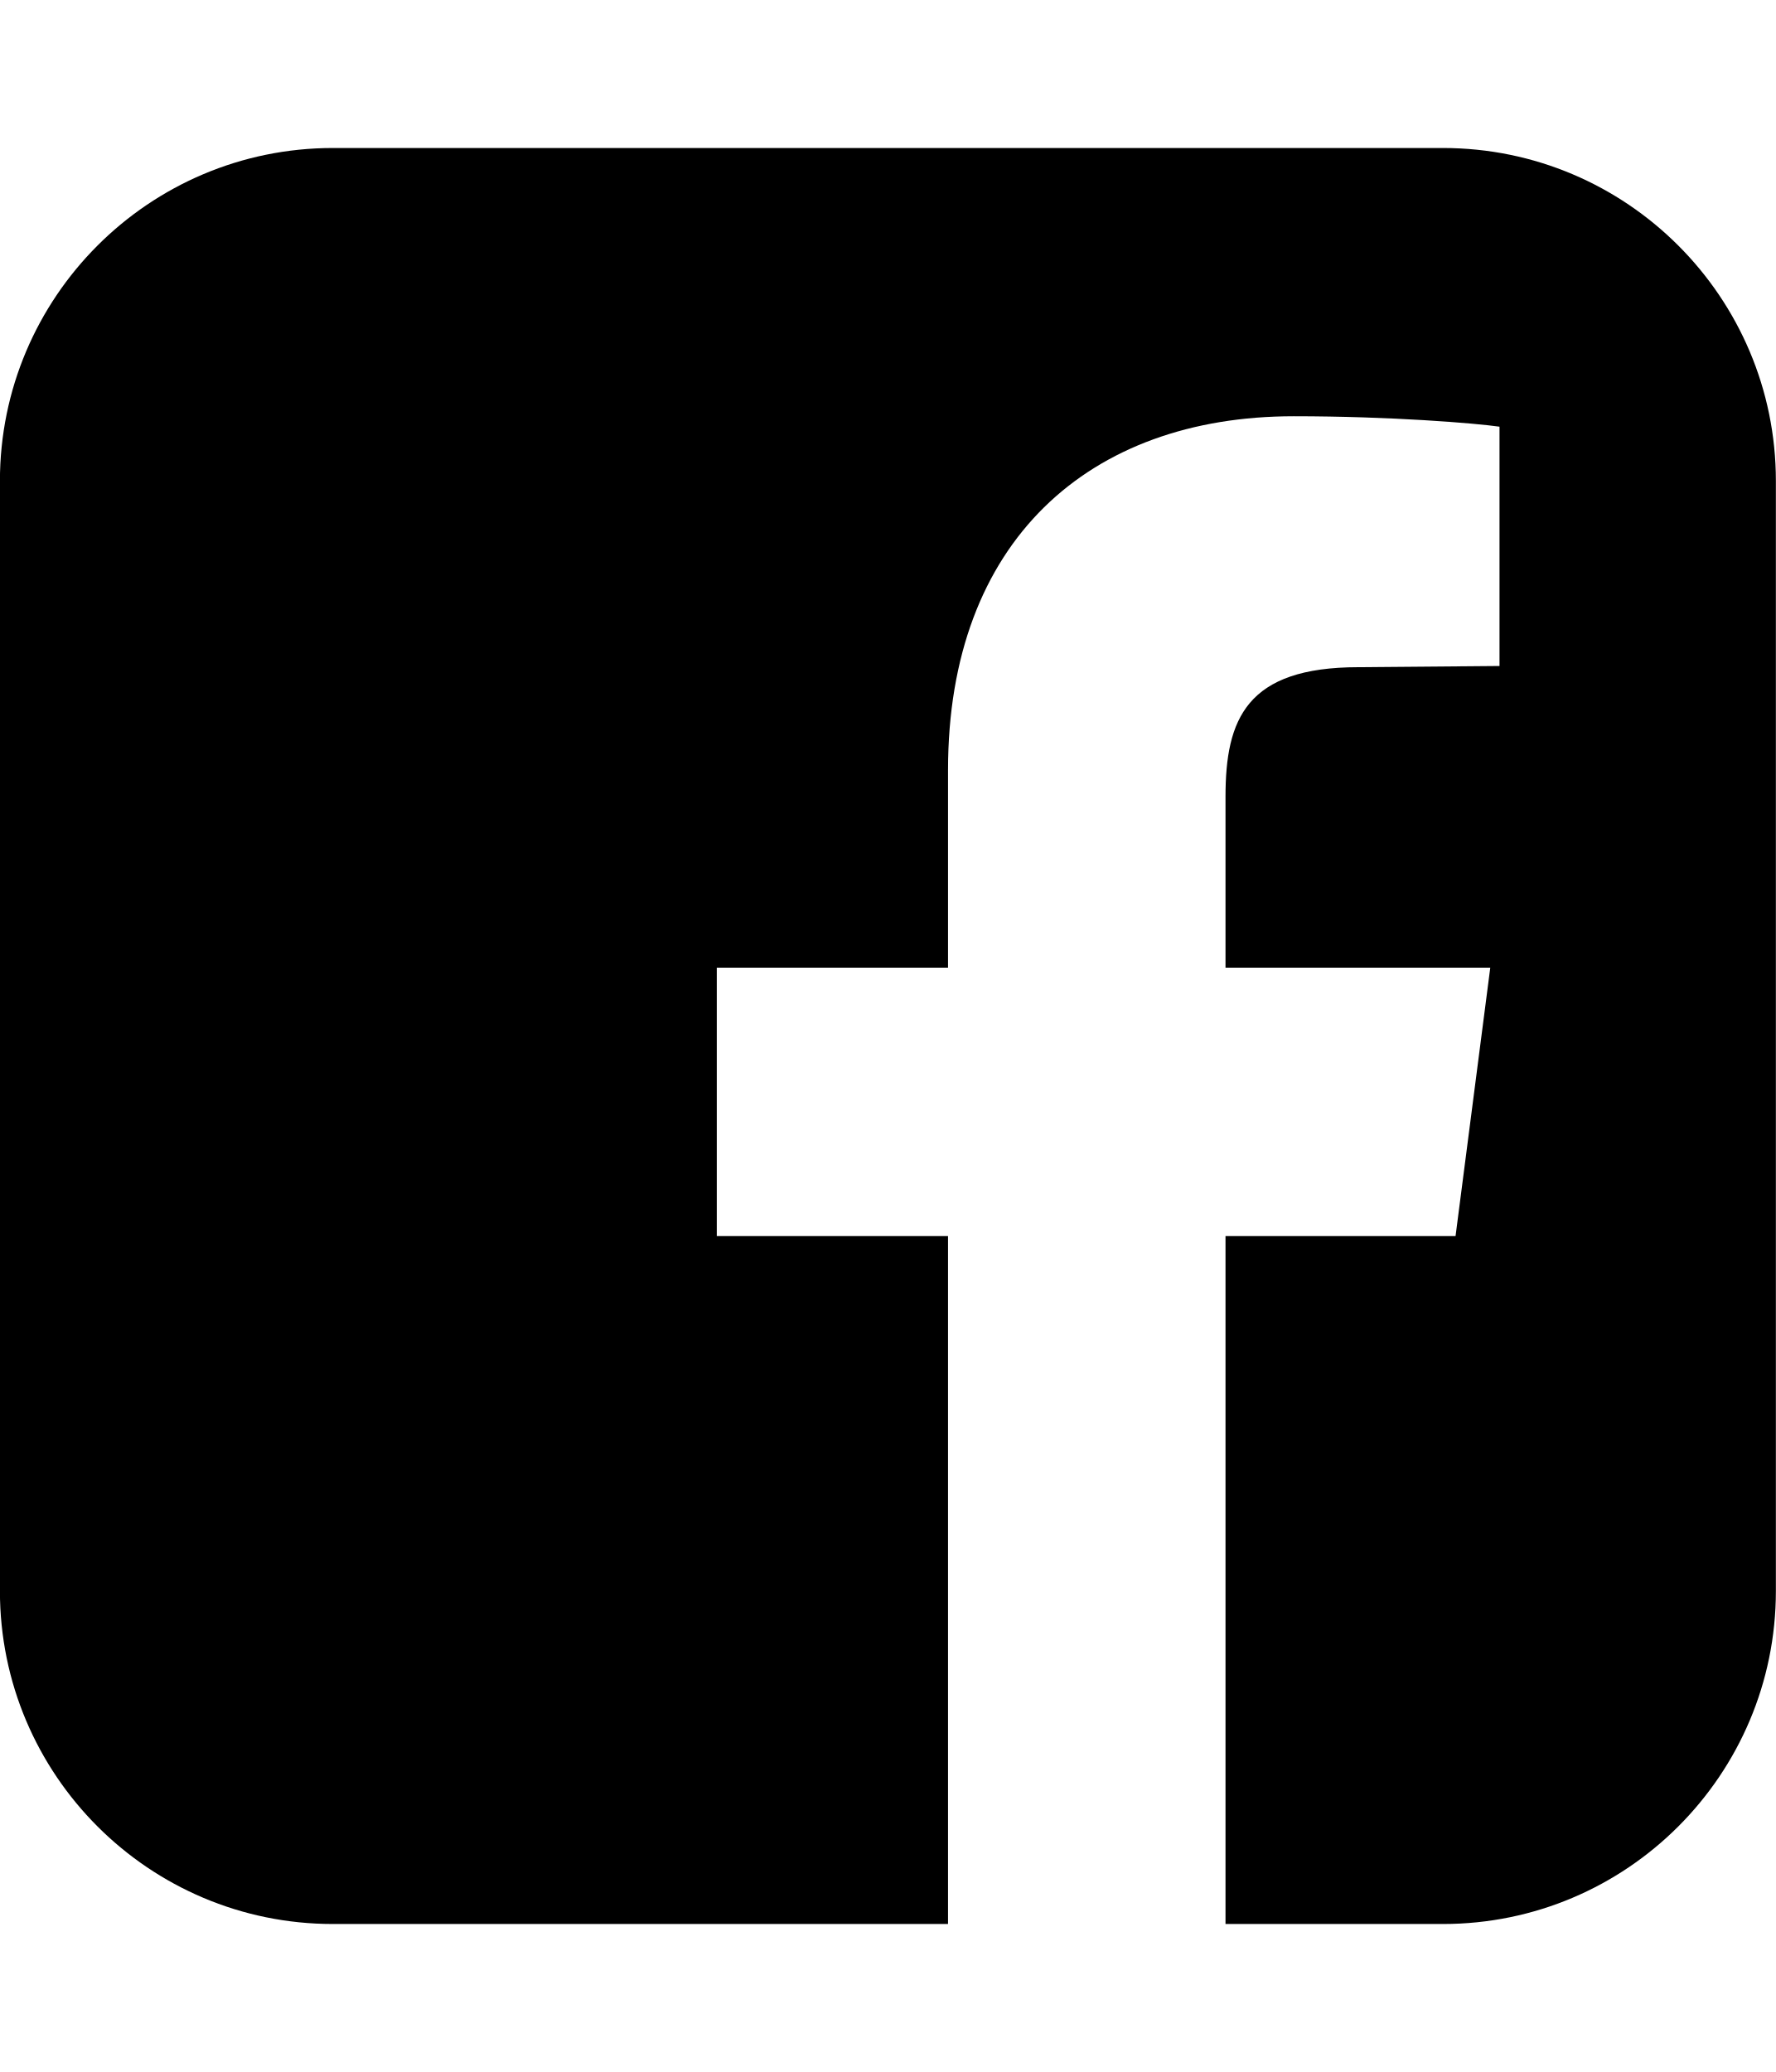
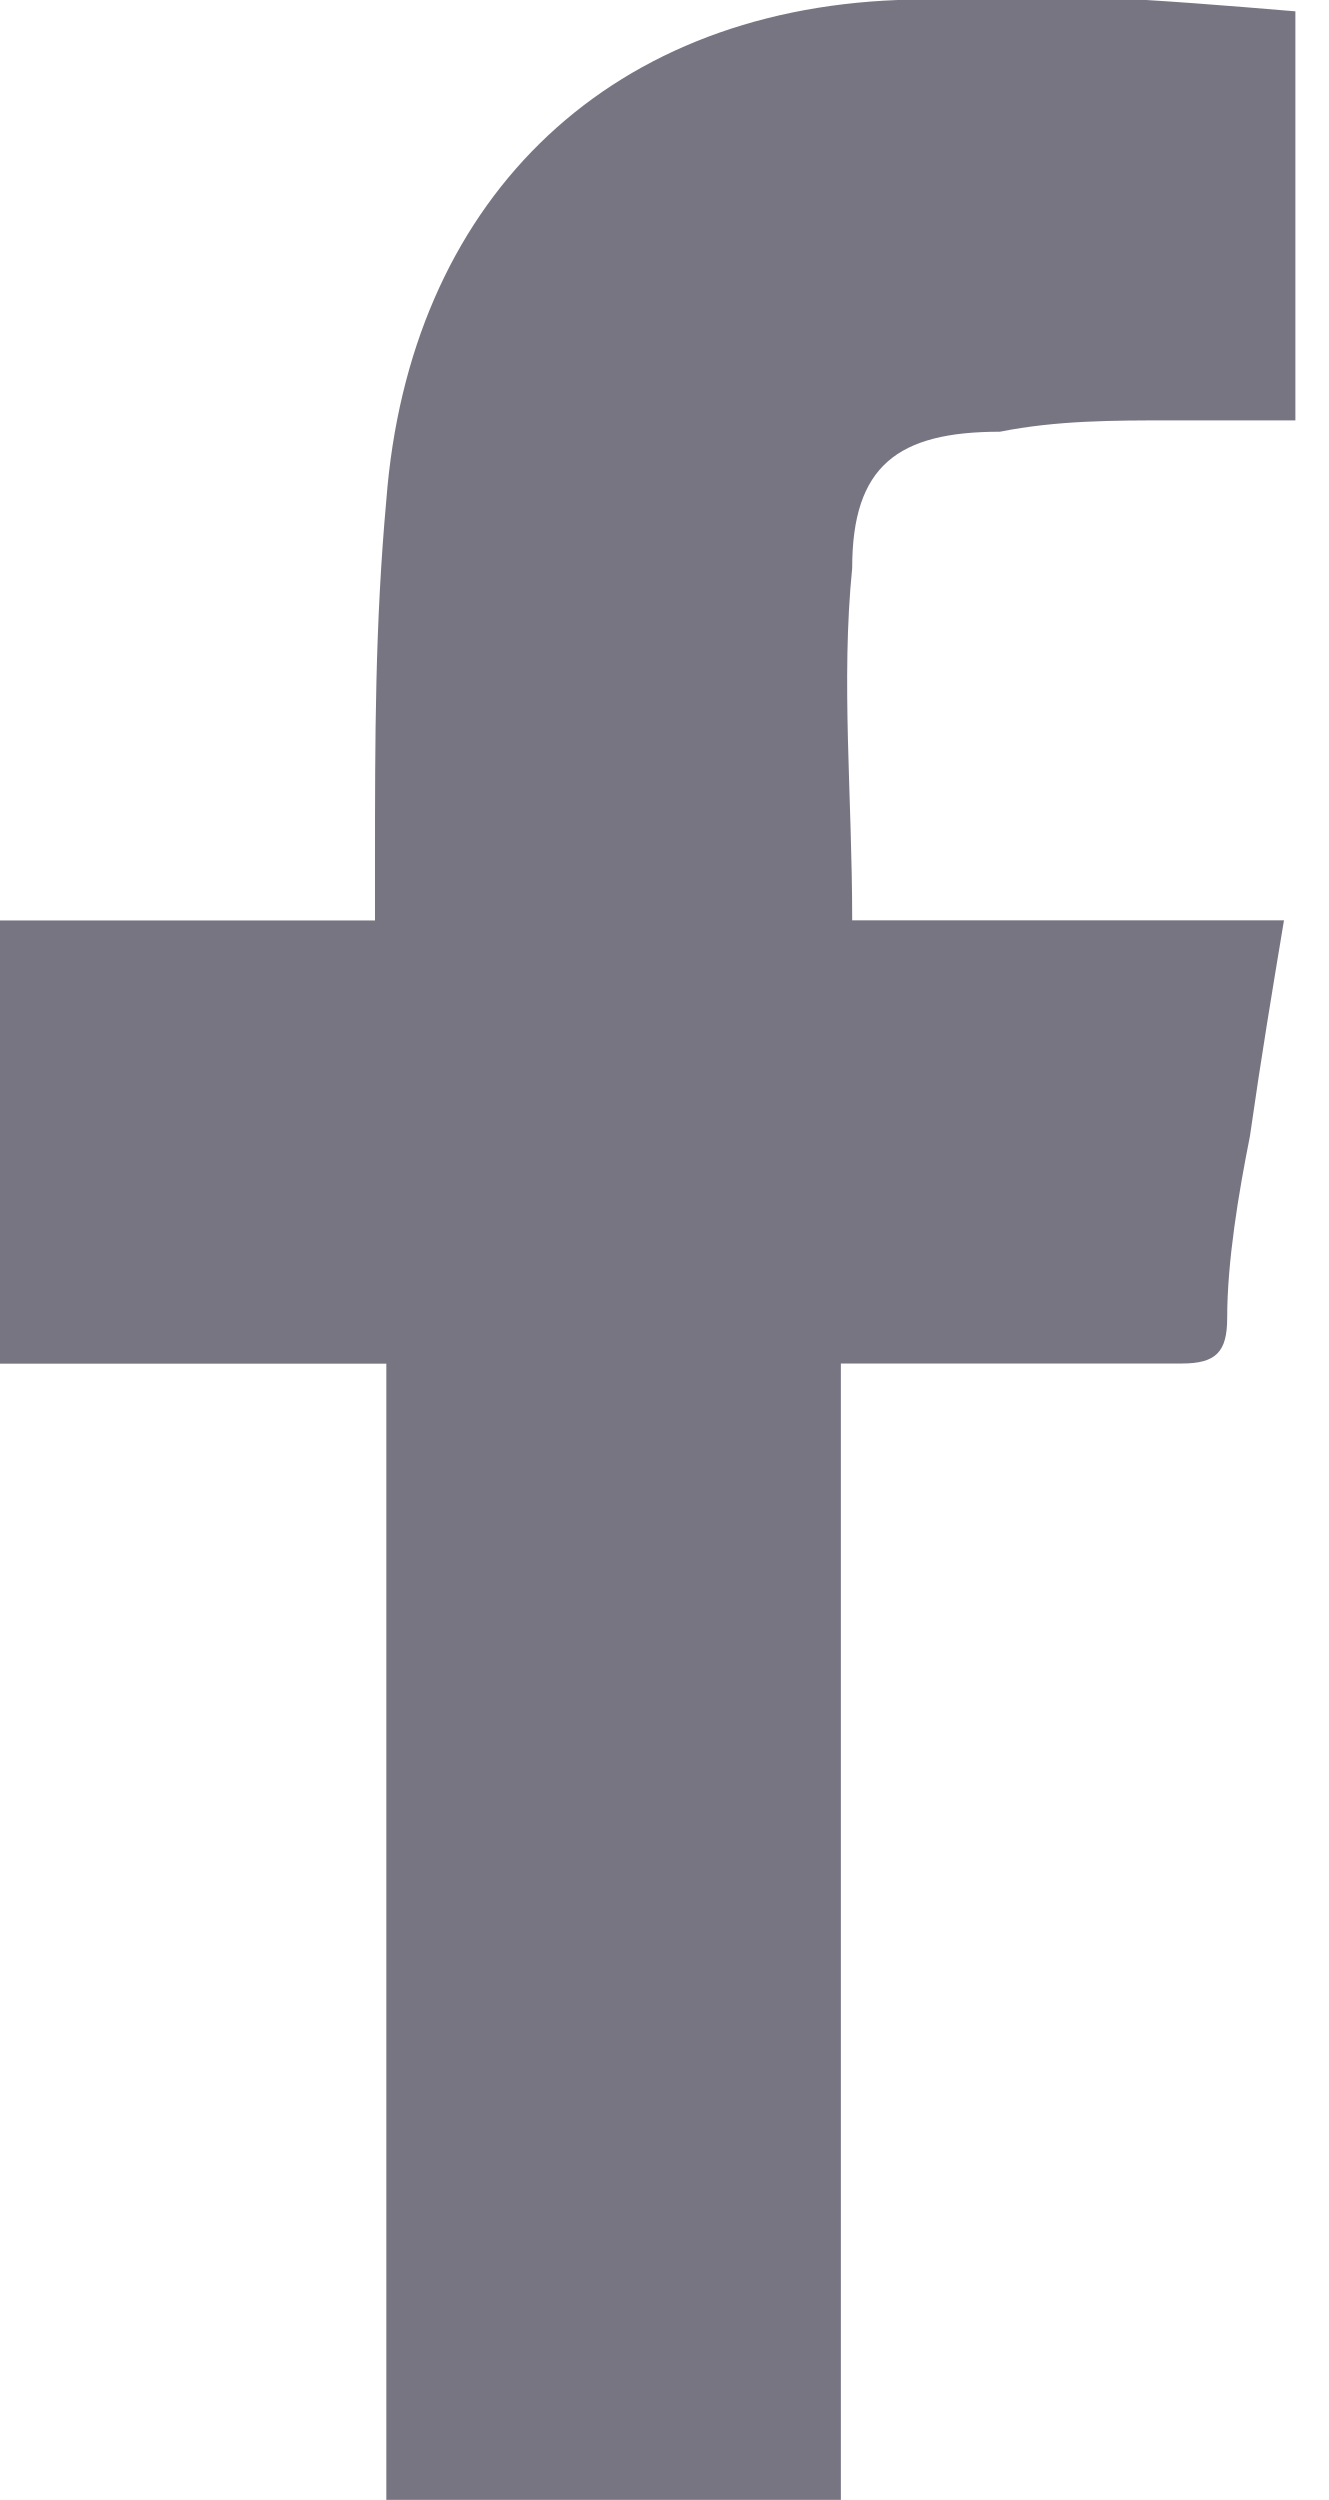
- <svg xmlns="http://www.w3.org/2000/svg" version="1.1" width="24" height="28" viewBox="0 0 24 28">
-   <path d="M19.5 2c2.484 0 4.5 2.016 4.5 4.5v15c0 2.484-2.016 4.5-4.5 4.5h-2.938v-9.297h3.109l0.469-3.625h-3.578v-2.312c0-1.047 0.281-1.75 1.797-1.75l1.906-0.016v-3.234c-0.328-0.047-1.469-0.141-2.781-0.141-2.766 0-4.672 1.687-4.672 4.781v2.672h-3.125v3.625h3.125v9.297h-8.313c-2.484 0-4.5-2.016-4.5-4.5v-15c0-2.484 2.016-4.5 4.5-4.5h15z" />
+ <svg xmlns="http://www.w3.org/2000/svg" version="1.1" width="17" height="32" viewBox="0 0 17 32">
+   <path fill="#777582" d="M4.945 32c0-4.8 0-9.745 0-14.545-1.6 0-3.2 0-4.945 0 0-1.891 0-3.782 0-5.673 1.6 0 3.2 0 4.8 0 0-0.291 0-0.436 0-0.727 0-1.6 0-3.055 0.145-4.655 0.291-3.782 2.764-6.255 6.545-6.4 1.6-0.145 3.345 0 5.091 0.145 0 1.745 0 3.491 0 5.236-0.582 0-1.018 0-1.6 0-0.727 0-1.455 0-2.182 0.145-1.309 0-1.891 0.436-1.891 1.745-0.145 1.455 0 2.909 0 4.509 1.891 0 3.636 0 5.527 0-0.145 0.873-0.291 1.745-0.436 2.764-0.145 0.727-0.291 1.6-0.291 2.327 0 0.436-0.145 0.582-0.582 0.582-1.164 0-2.473 0-3.636 0-0.291 0-0.436 0-0.727 0 0 4.945 0 9.745 0 14.545-1.891 0-3.927 0-5.818 0z" />
</svg>
